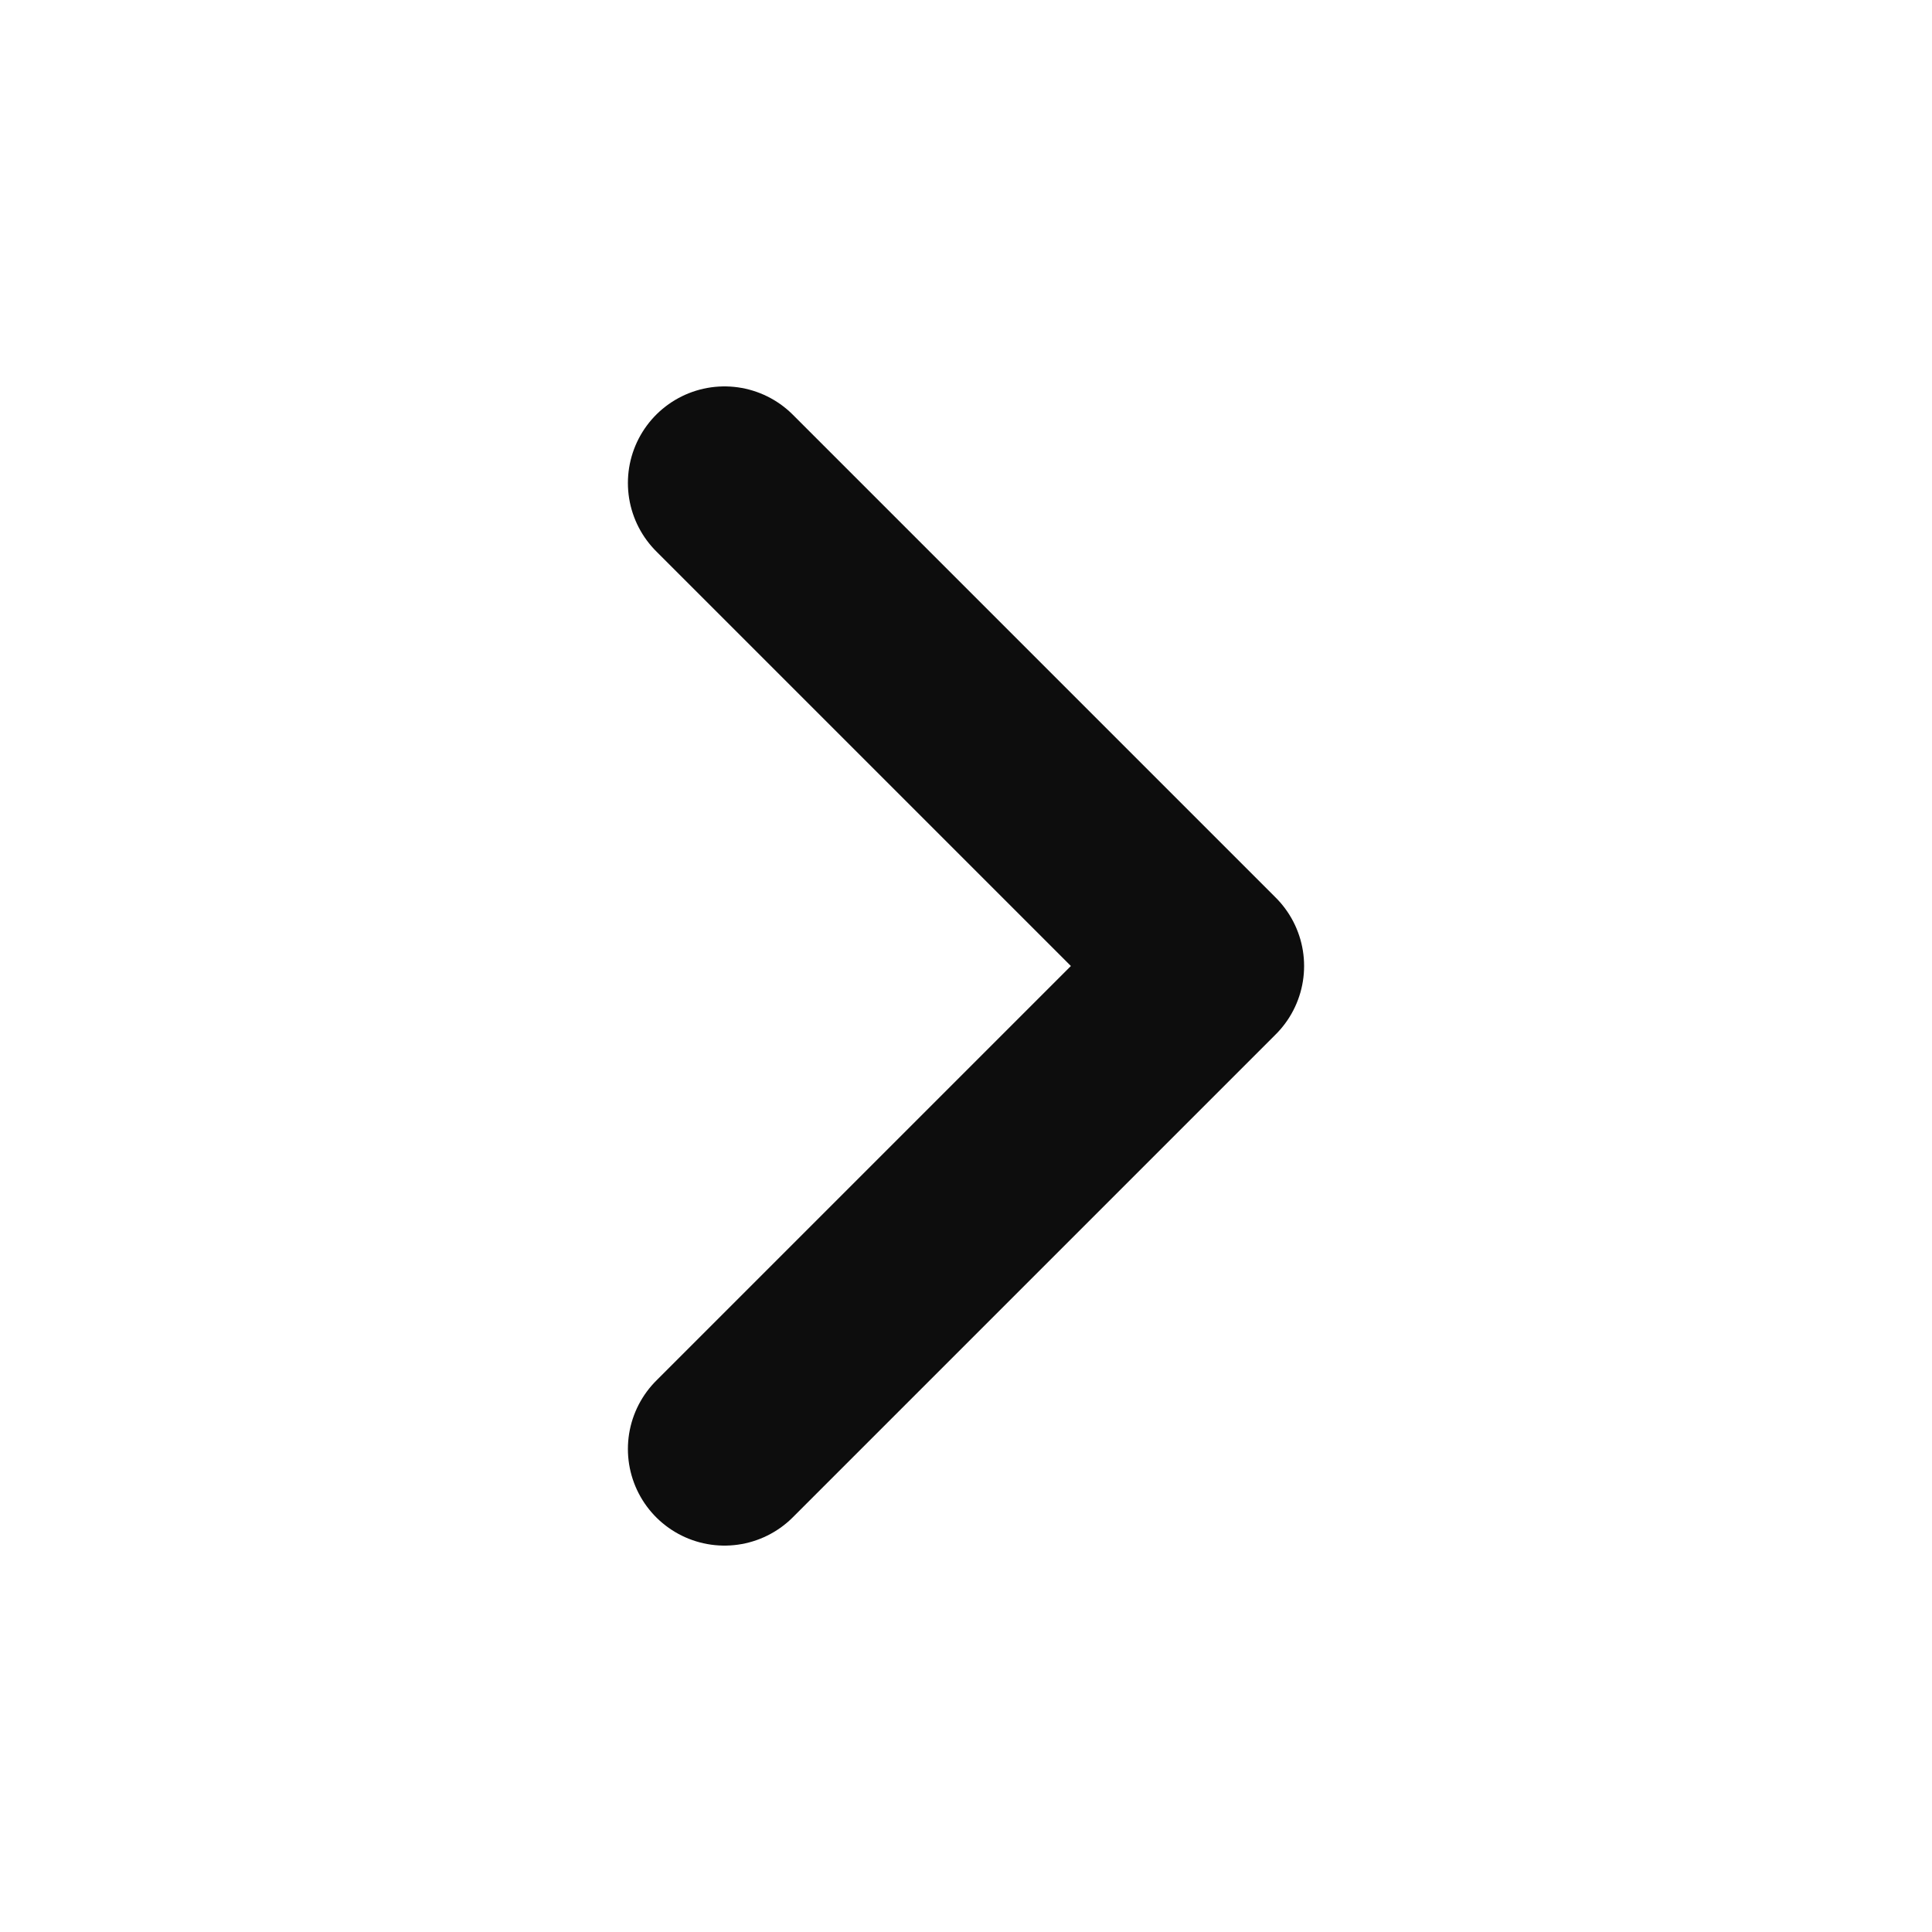
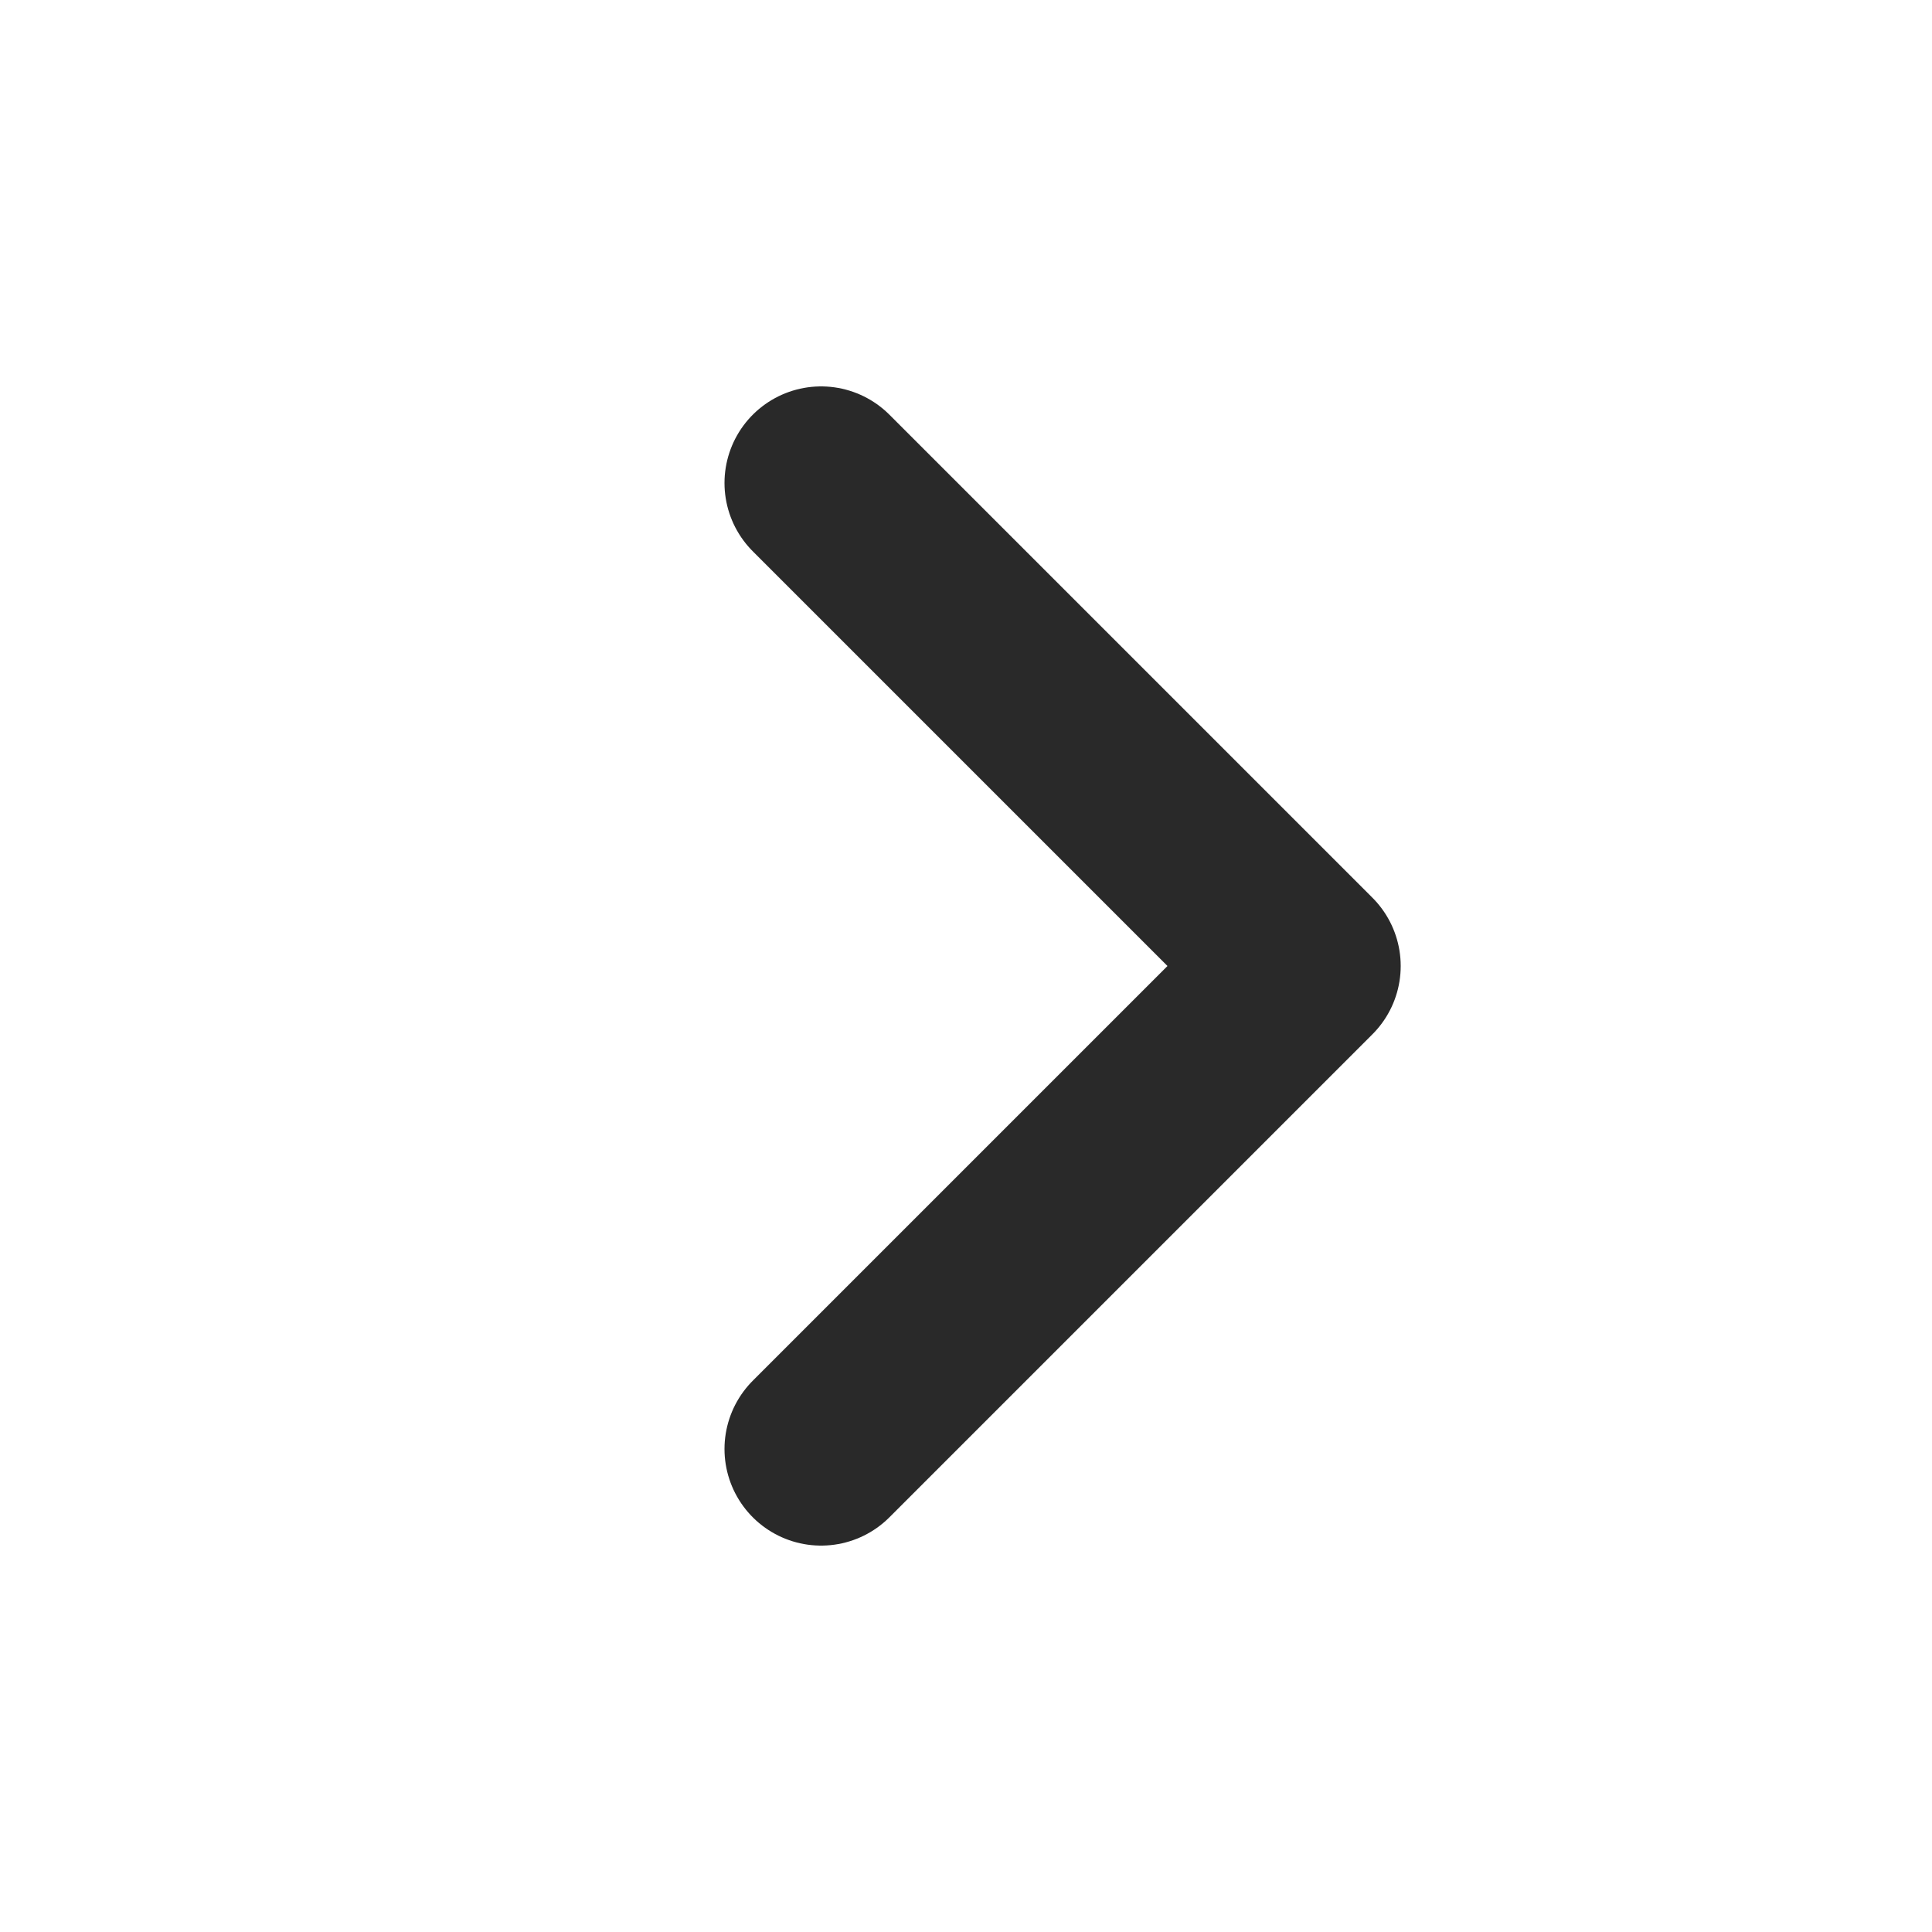
<svg xmlns="http://www.w3.org/2000/svg" width="20" height="20" viewBox="0 0 20 20" fill="none">
-   <path d="M7.5 15L12.5 10L7.5 5" stroke="#0D0D0D" stroke-width="2" stroke-linecap="round" stroke-linejoin="round" />
+   <path d="M8.5 15L13.5 10L8.5 5" stroke="#292929" stroke-width="2" stroke-linecap="round" stroke-linejoin="round" />
</svg>
